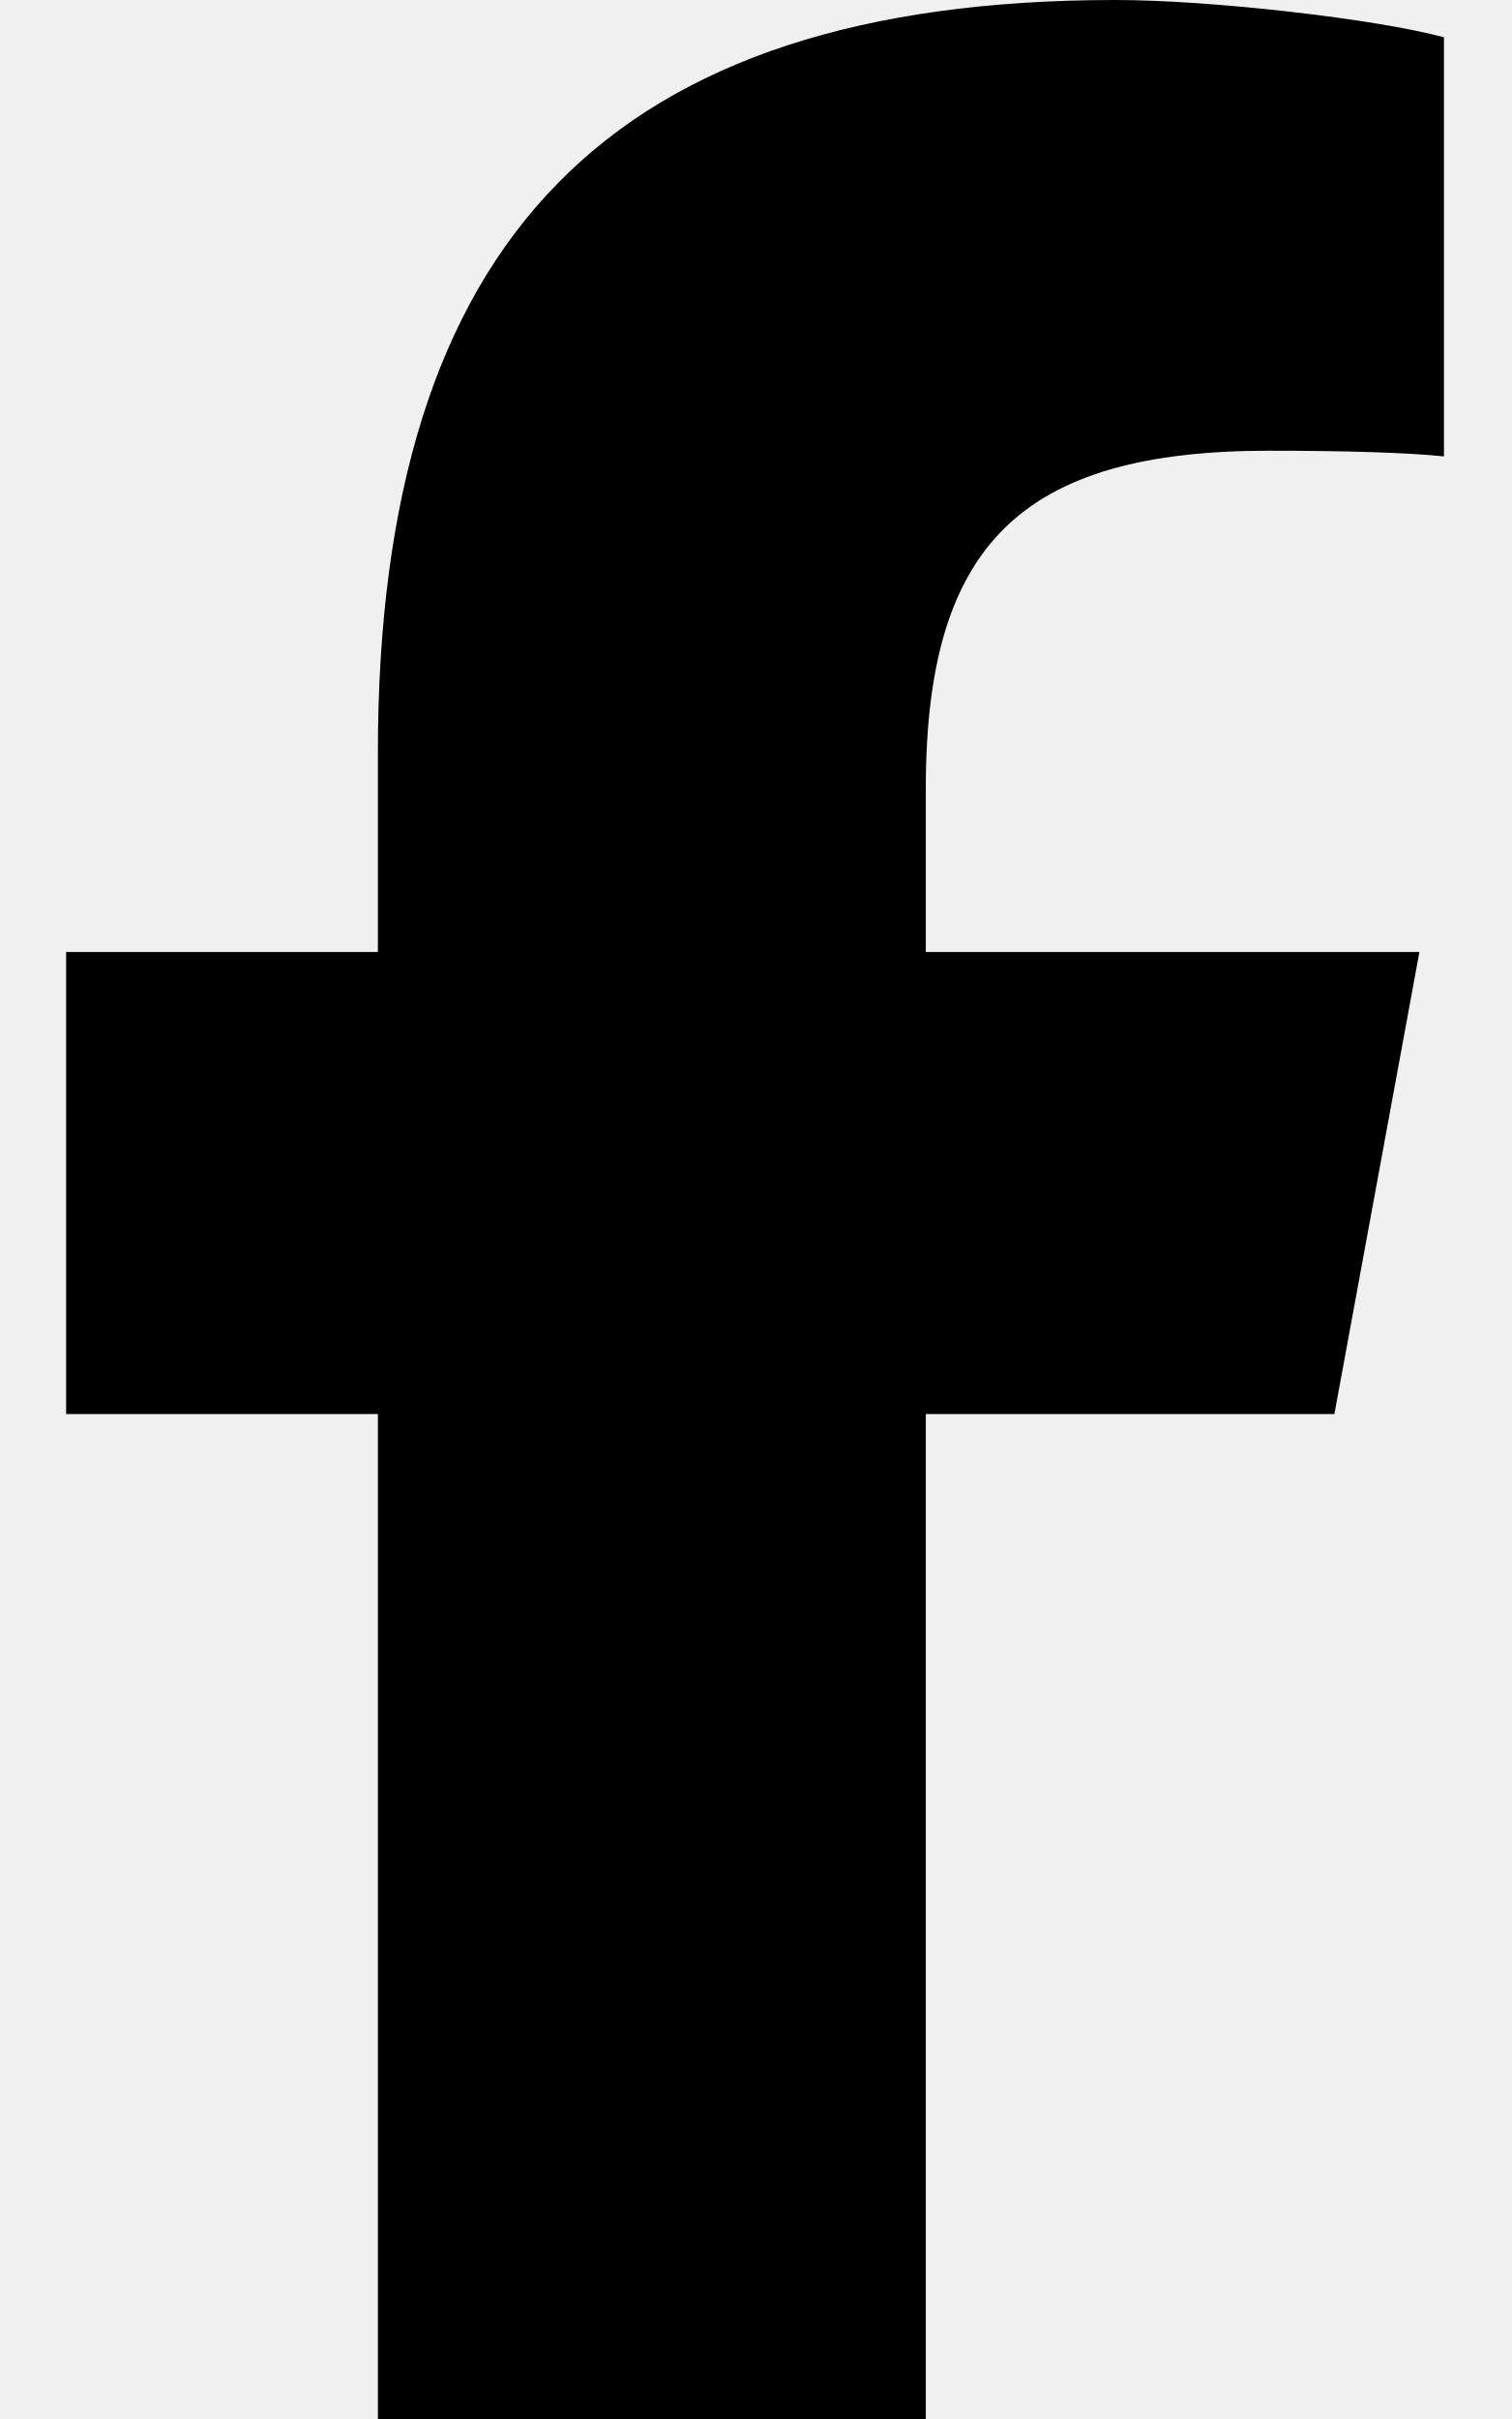
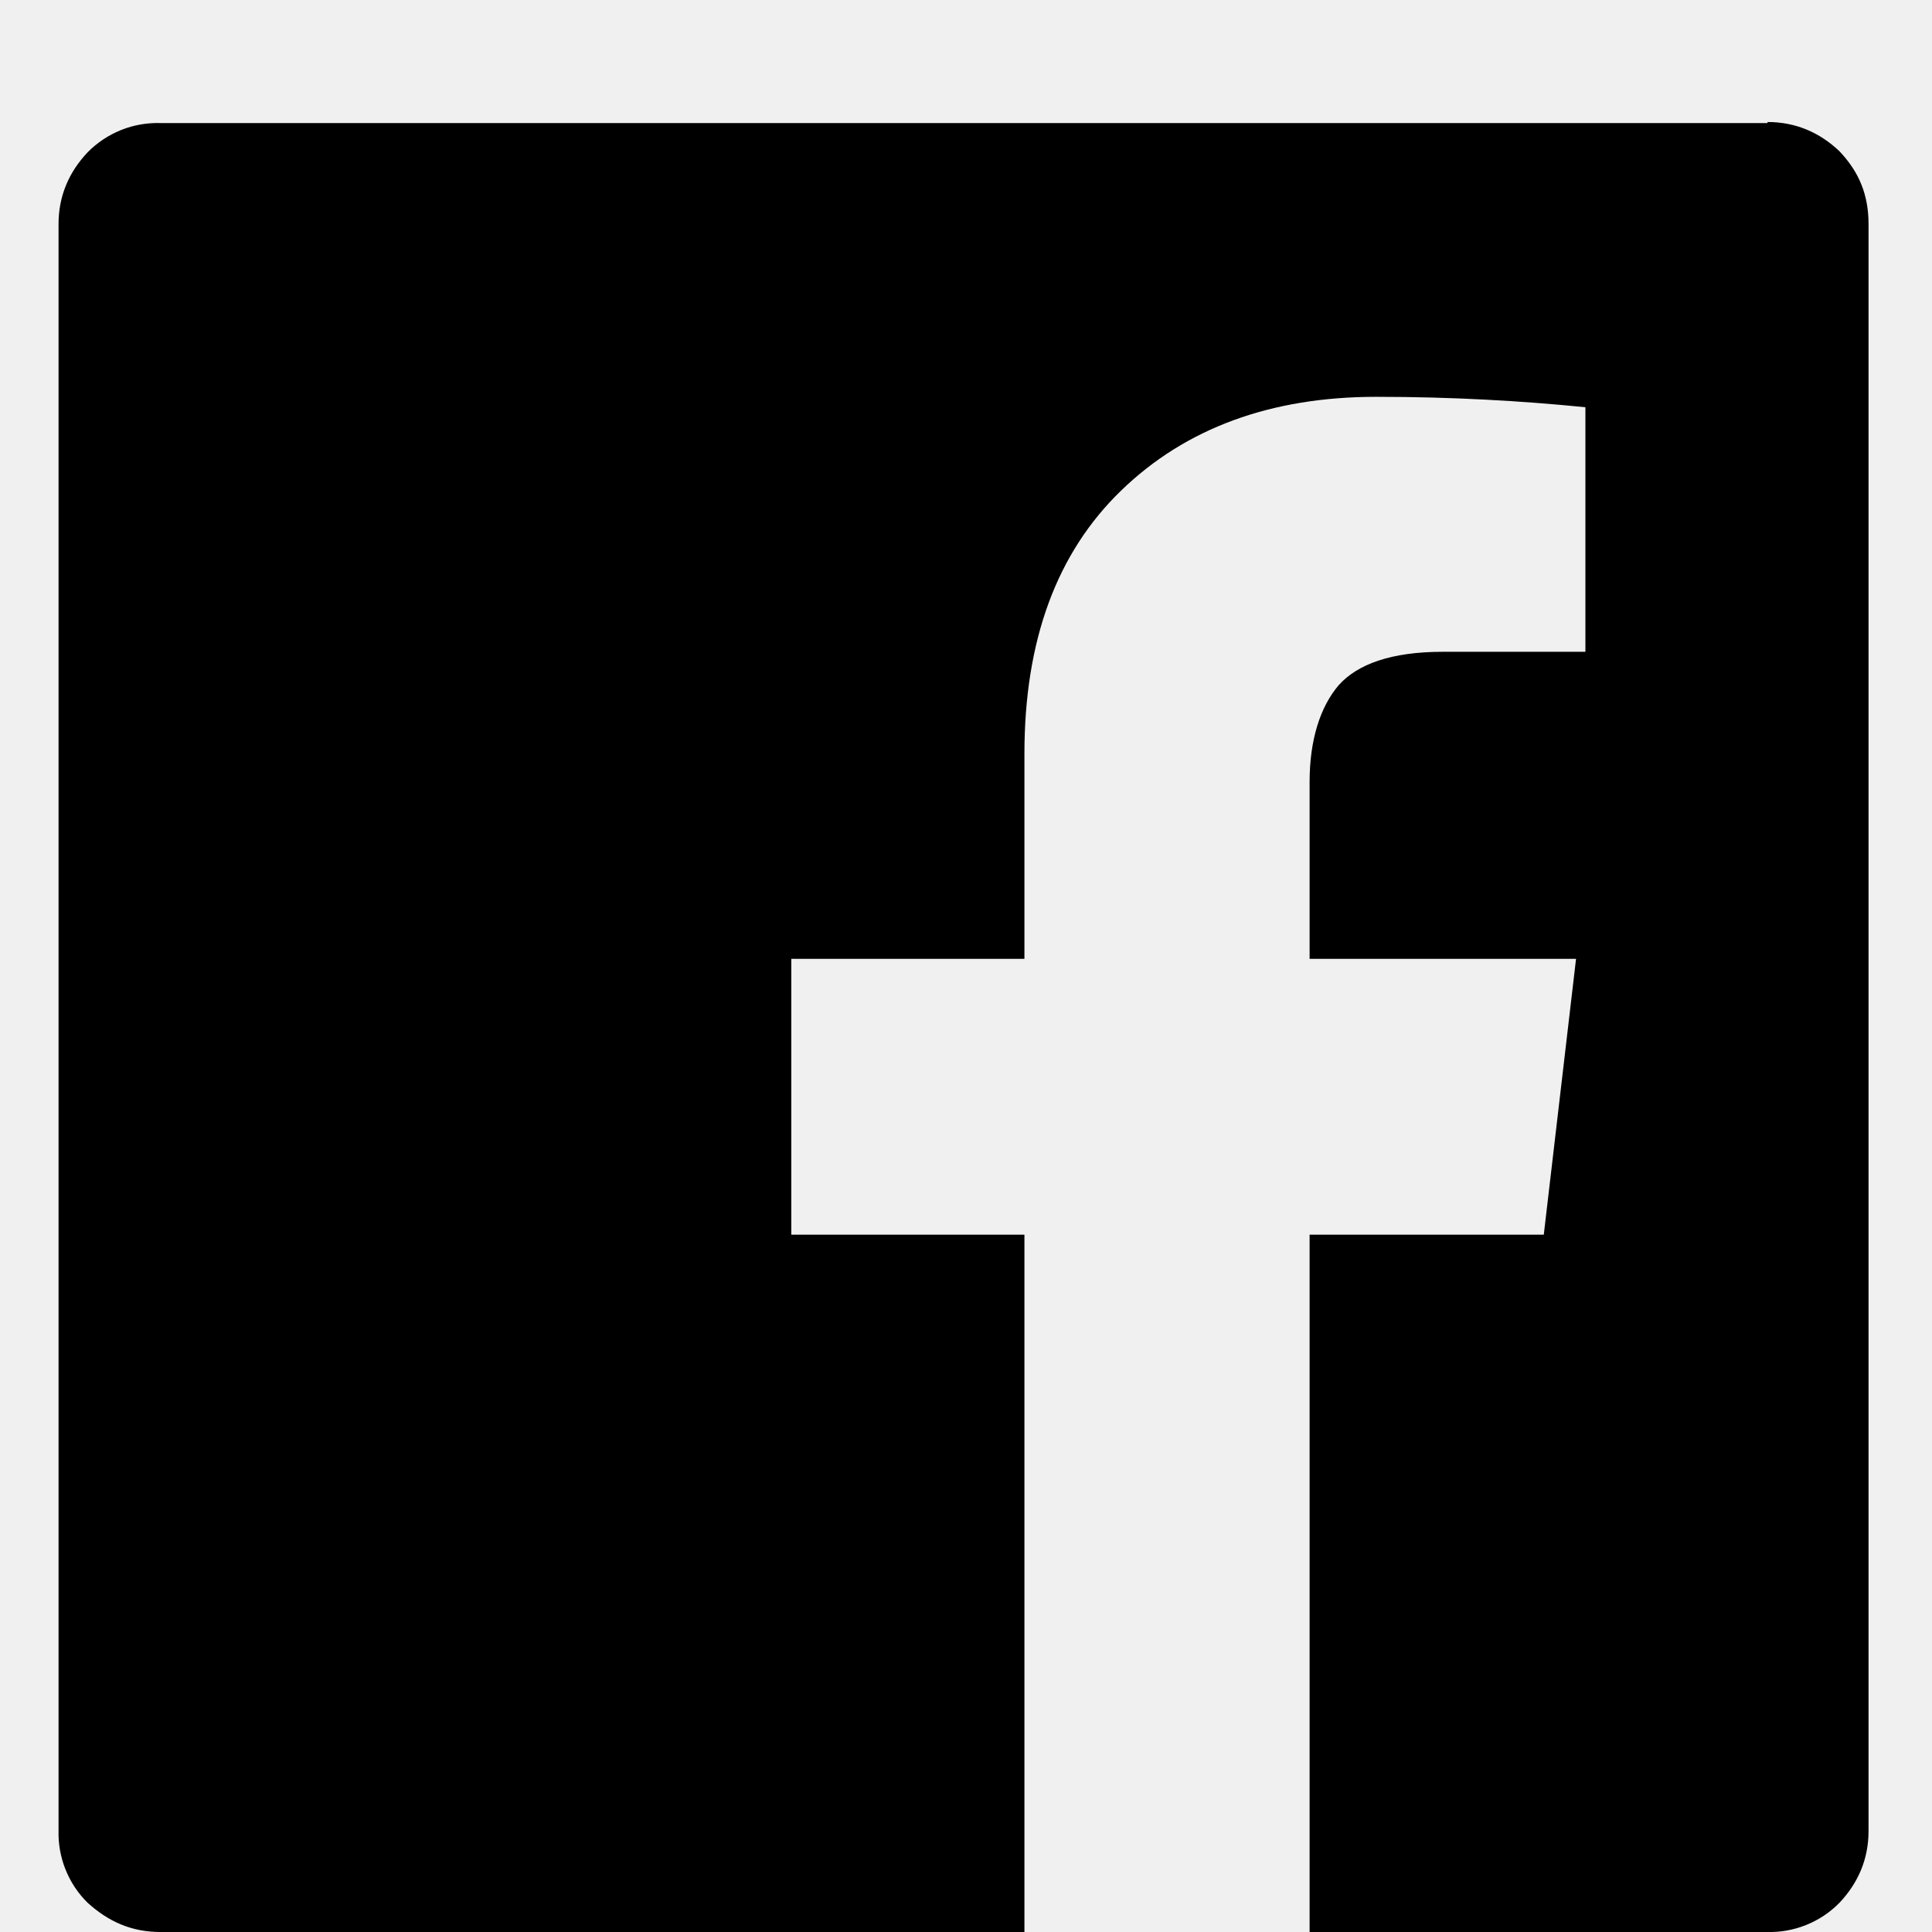
- <svg xmlns="http://www.w3.org/2000/svg" viewBox="0 0 320 512">
-   <path d="M80 299.3V512h116V299.3h86.5l18-97.8H196v-34.6c0-51.7 20.3-71.5 72.7-71.5 16.3 0 29.4.4 37 1.2V7.9C291.4 4 256.4 0 236.2 0 129.3 0 80 50.5 80 159.4v42.1H14v97.8h66z" />
+ <svg xmlns="http://www.w3.org/2000/svg" width="33" height="33" viewBox="0 0 33 33" fill="none">
+   <g clip-path="url(#clip0_1_308)">
+     <path d="M30.191 2.084C30.671 2.084 31.08 2.262 31.418 2.582C31.756 2.938 31.916 3.329 31.916 3.827V31.276C31.916 31.756 31.738 32.164 31.418 32.502C31.256 32.667 31.062 32.796 30.848 32.881C30.634 32.967 30.404 33.007 30.173 33H22.369V21.089H26.369L26.92 16.378H22.369V13.356C22.369 12.645 22.547 12.076 22.867 11.702C23.187 11.347 23.756 11.133 24.645 11.133H27.08V6.956C26.013 6.849 24.822 6.778 23.507 6.778C21.711 6.778 20.253 7.311 19.151 8.378C18.049 9.444 17.498 10.938 17.498 12.876V16.378H13.516V21.089H17.498V33H2.742C2.244 33 1.853 32.822 1.498 32.502C1.333 32.34 1.204 32.146 1.119 31.932C1.033 31.718 0.993 31.488 1 31.258V3.827C1 3.347 1.178 2.938 1.498 2.6C1.66 2.436 1.854 2.307 2.068 2.221C2.282 2.135 2.512 2.095 2.742 2.102H30.191V2.084Z" fill="black" />
+   </g>
+   <defs>
+     <clipPath id="clip0_1_308">
+       <rect width="32" height="32" fill="white" transform="translate(1 1)" />
+     </clipPath>
+   </defs>
</svg>
